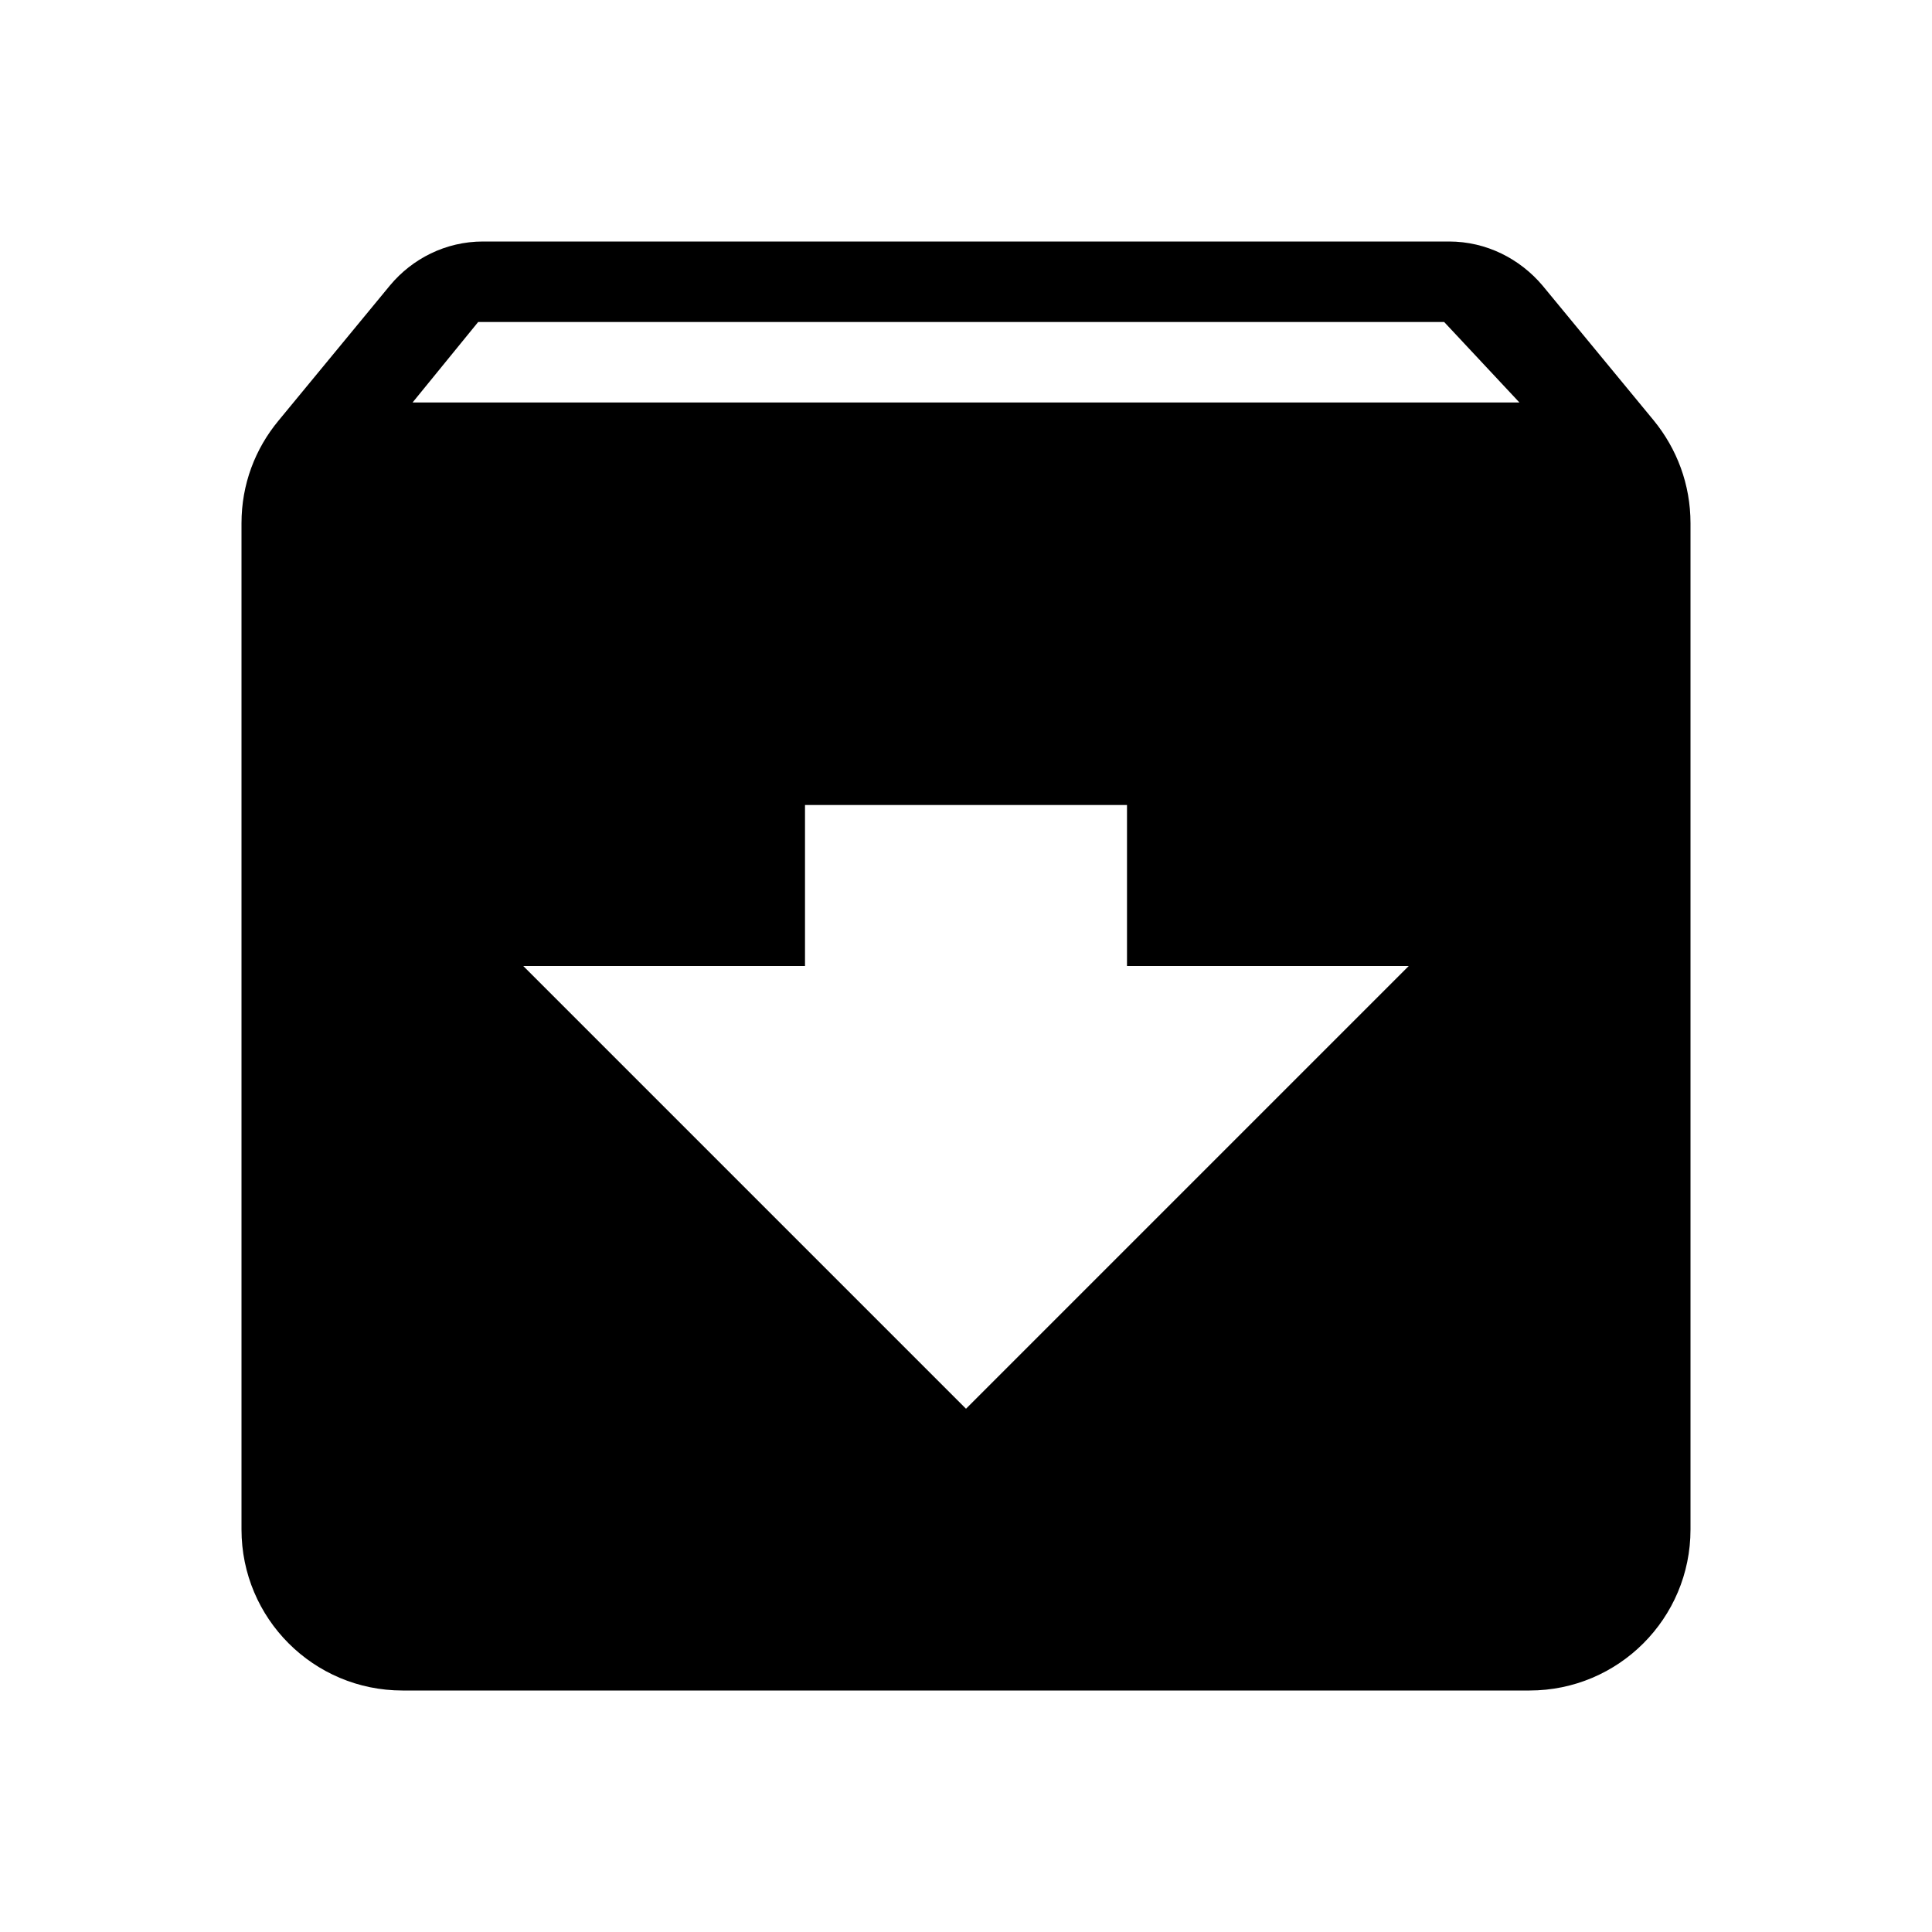
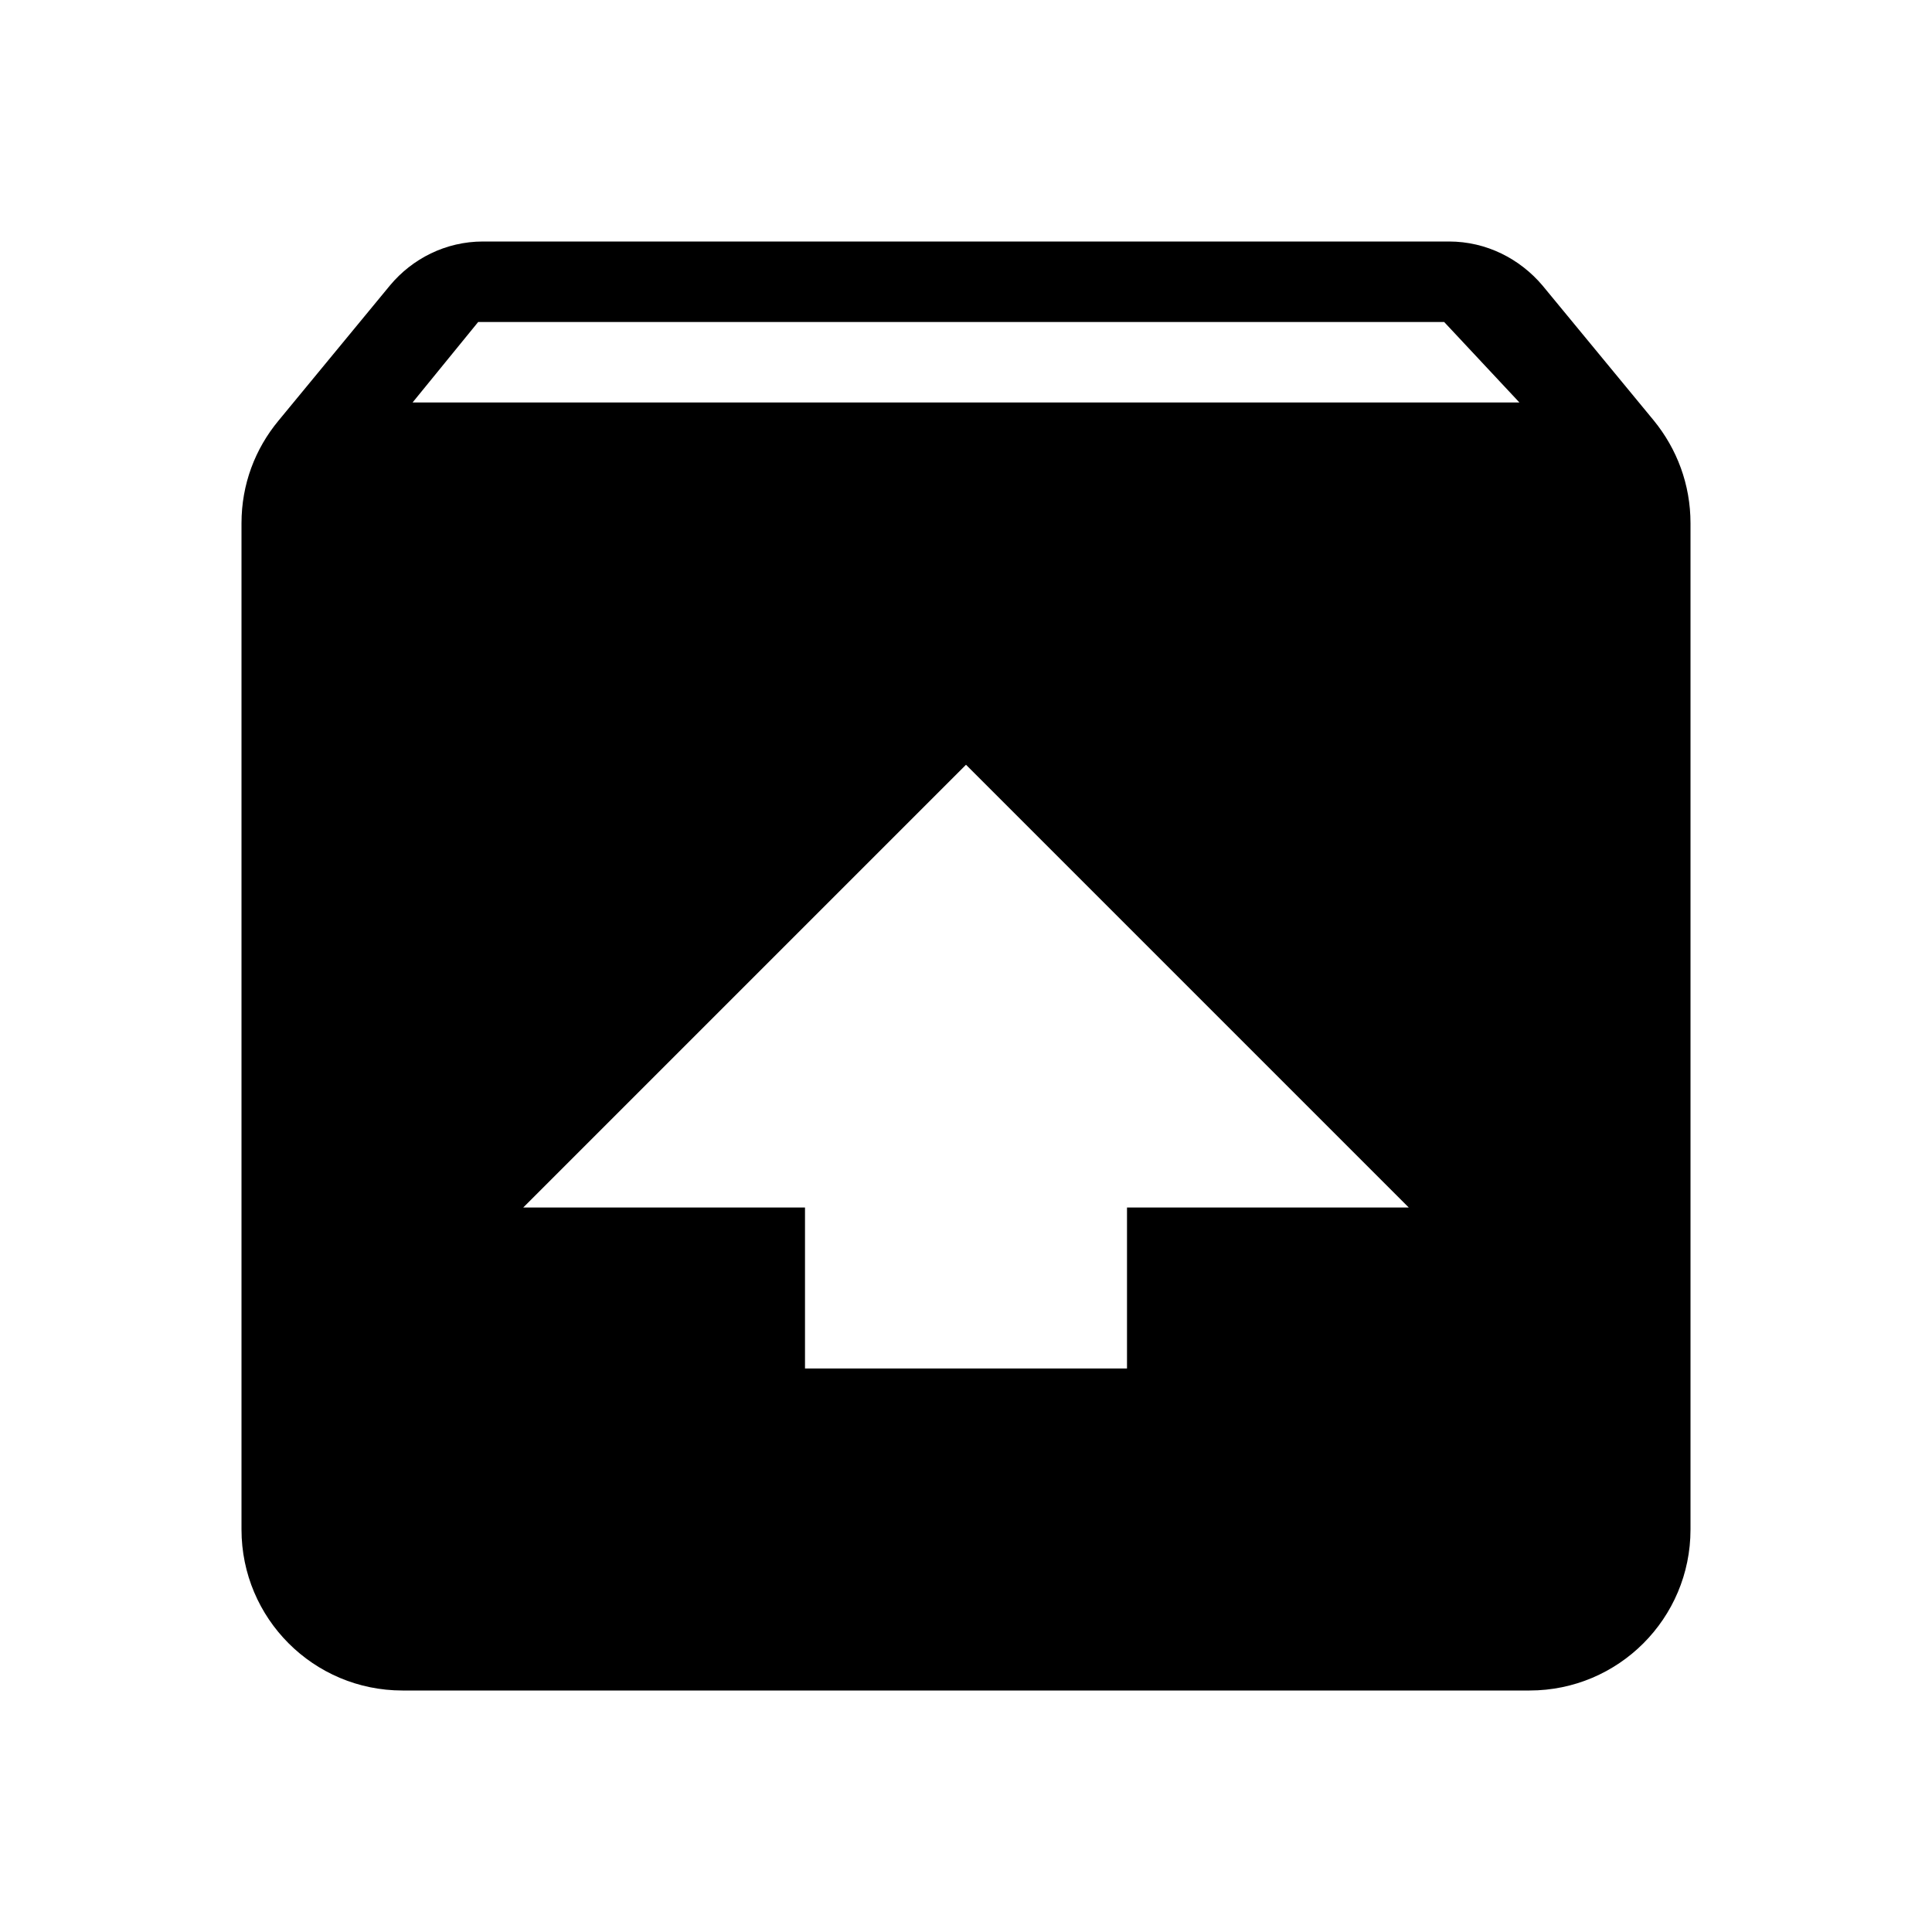
- <svg xmlns="http://www.w3.org/2000/svg" height="24" width="24" viewBox="0 0 48 48" fill="#000000">
-   <path d="m41.09 10.45l-2.77-3.36c-0.56-0.66-1.39-1.09-2.32-1.09h-24c-0.93 0-1.76 0.43-2.31 1.09l-2.77 3.36c-0.58 0.7-0.92 1.58-0.92 2.55v25c0 2.21 1.79 4 4 4h28c2.21 0 4-1.79 4-4v-25c0-0.97-0.34-1.85-0.91-2.55zm-17.09 24.55l-11-11h7v-4h8v4h7l-11 11zm-13.75-25l1.63-2h24l1.87 2h-27.5z" />
-   <path d="m0 0h48v48h-48z" fill="none" />
+ <svg xmlns="http://www.w3.org/2000/svg" xmlns:xlink="http://www.w3.org/1999/xlink" height="24" width="24" viewBox="0 0 48 48" fill="#000000">
+   <defs>
+     <path id="a" d="m0 0h48v48h-48v-48z" />
+   </defs>
+   <clipPath id="b">
+     <use overflow="visible" xlink:href="#a" />
+   </clipPath>
+   <path d="m41.09 10.45l-2.77-3.36c-0.56-0.66-1.39-1.09-2.32-1.09h-24c-0.93 0-1.76 0.43-2.31 1.09l-2.77 3.36c-0.58 0.7-0.92 1.58-0.92 2.55v25c0 2.21 1.79 4 4 4h28c2.21 0 4-1.79 4-4v-25c0-0.97-0.34-1.85-0.91-2.55zm-17.09 8.55l11 11h-7v4h-8v-4h-7l11-11zm-13.75-9l1.63-2h24l1.87 2h-27.5z" clip-path="url(#b)" />
</svg>
